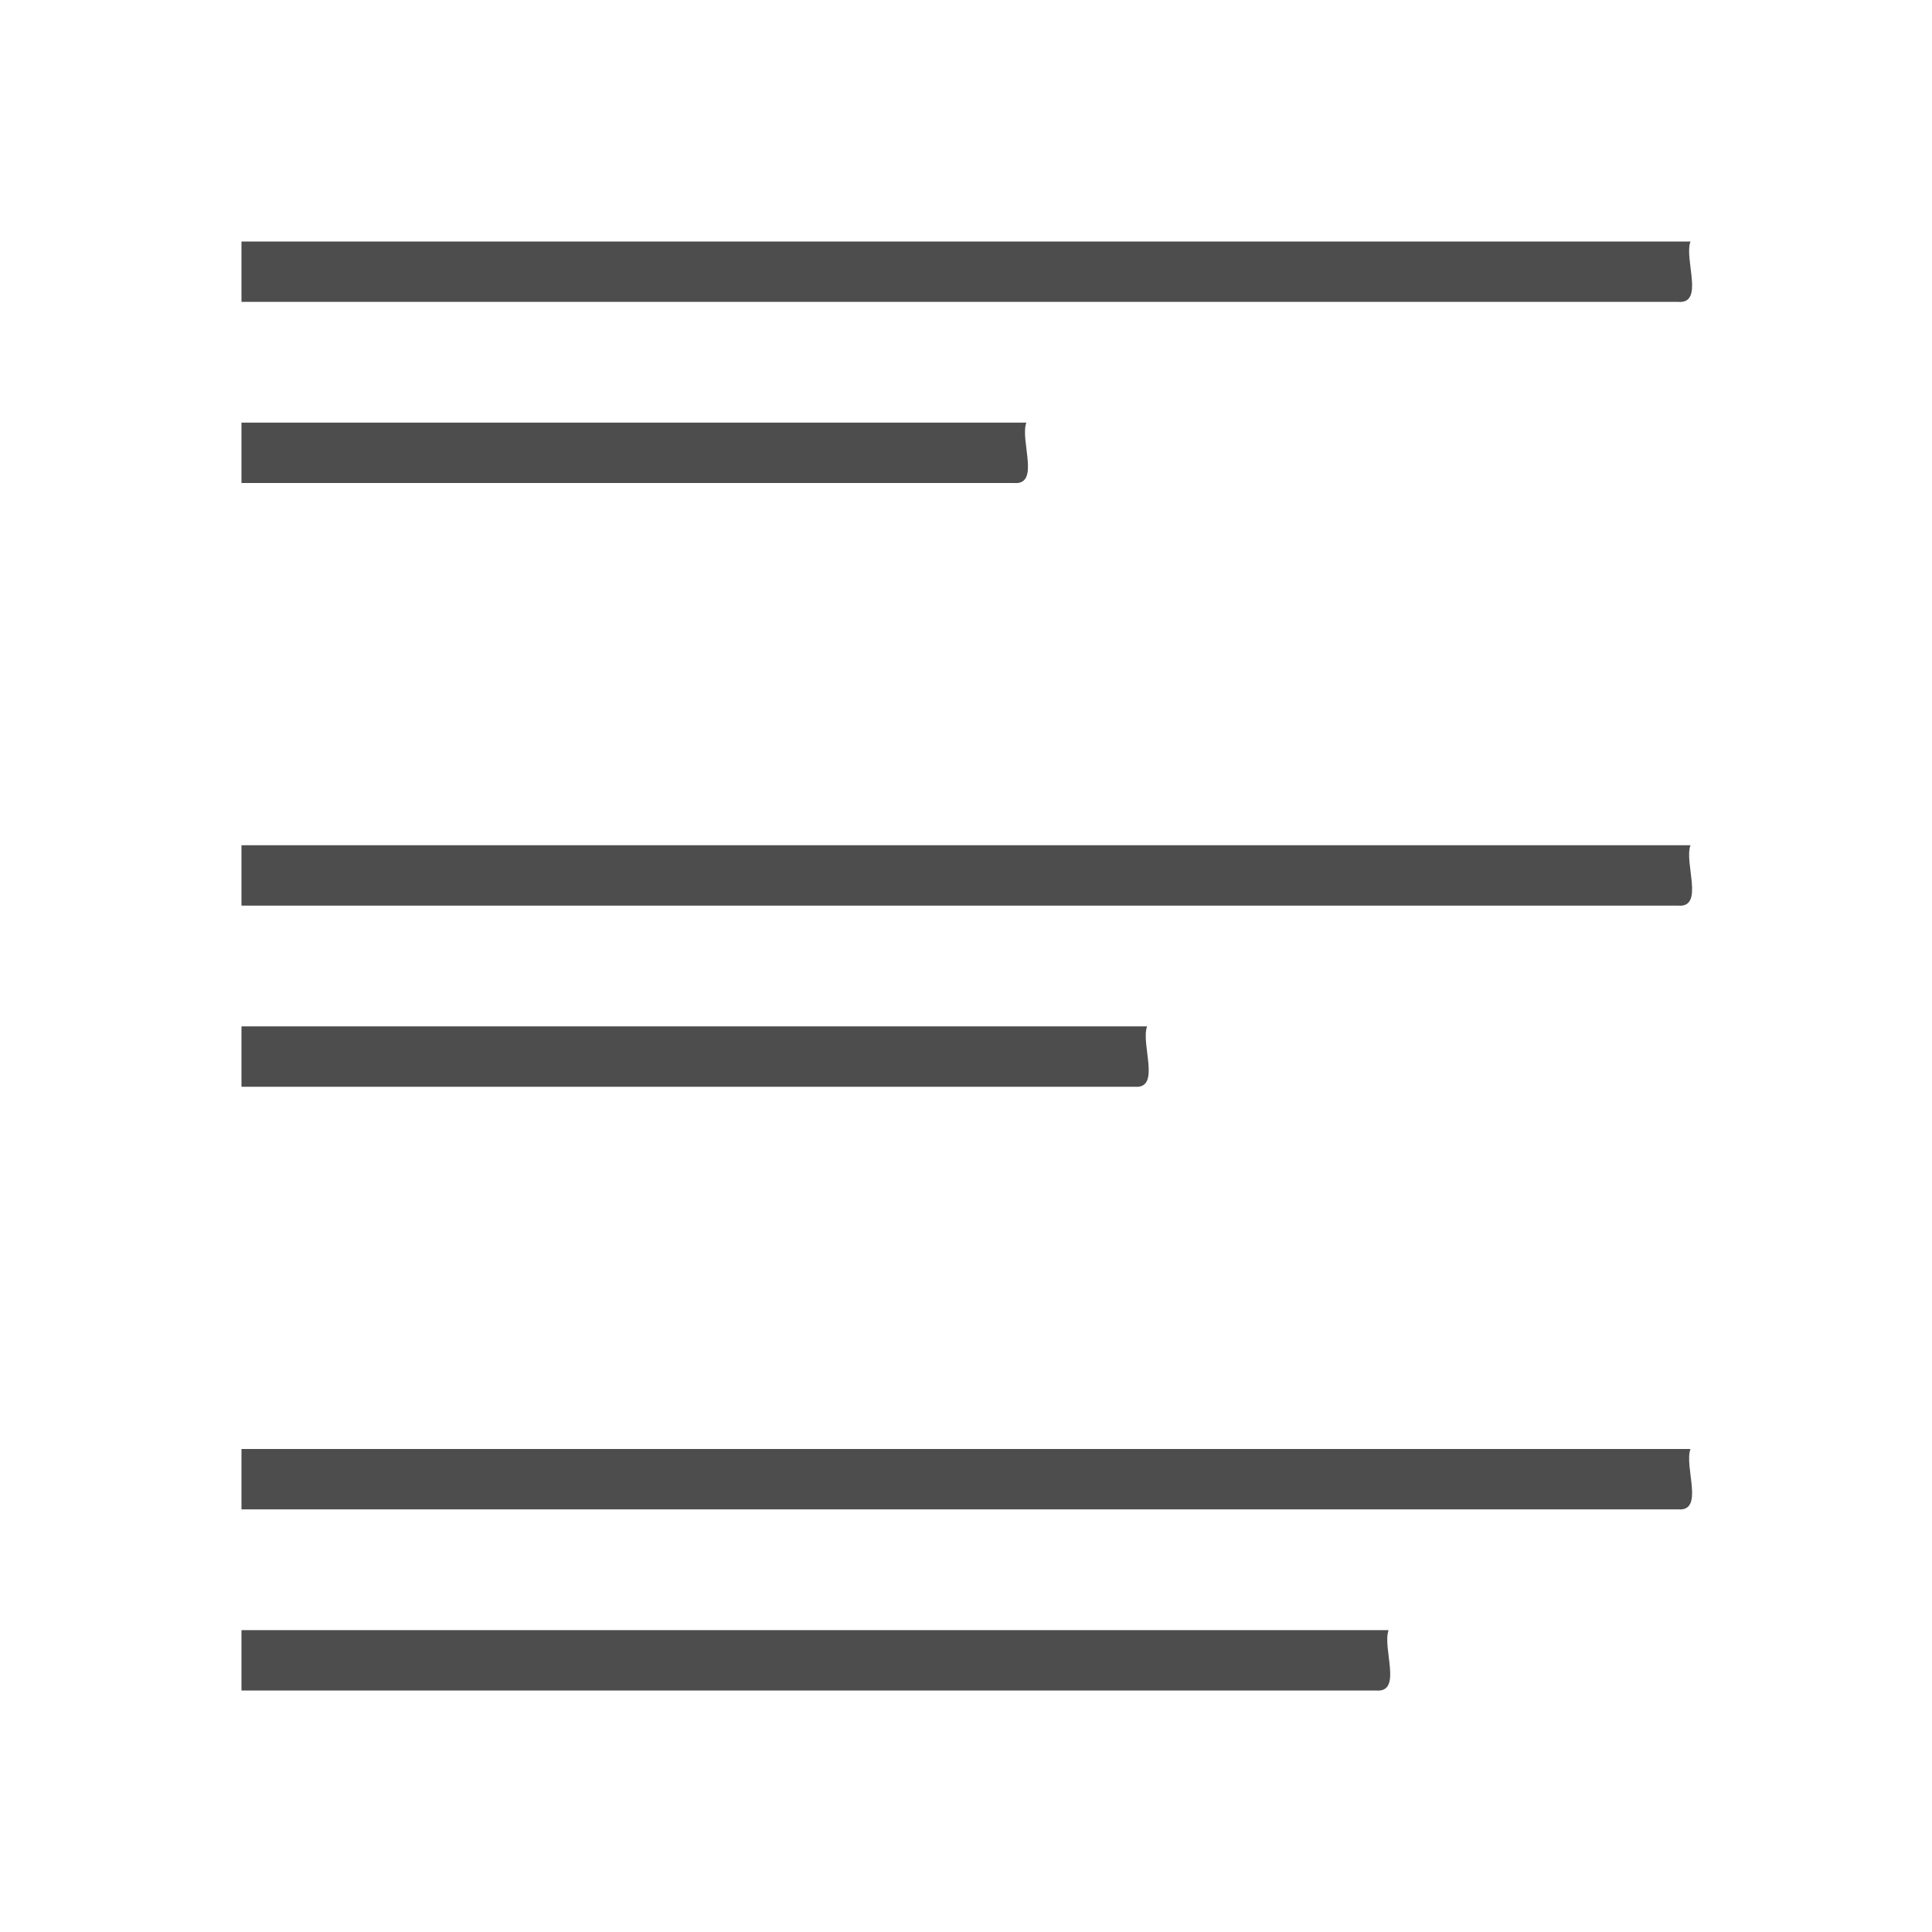
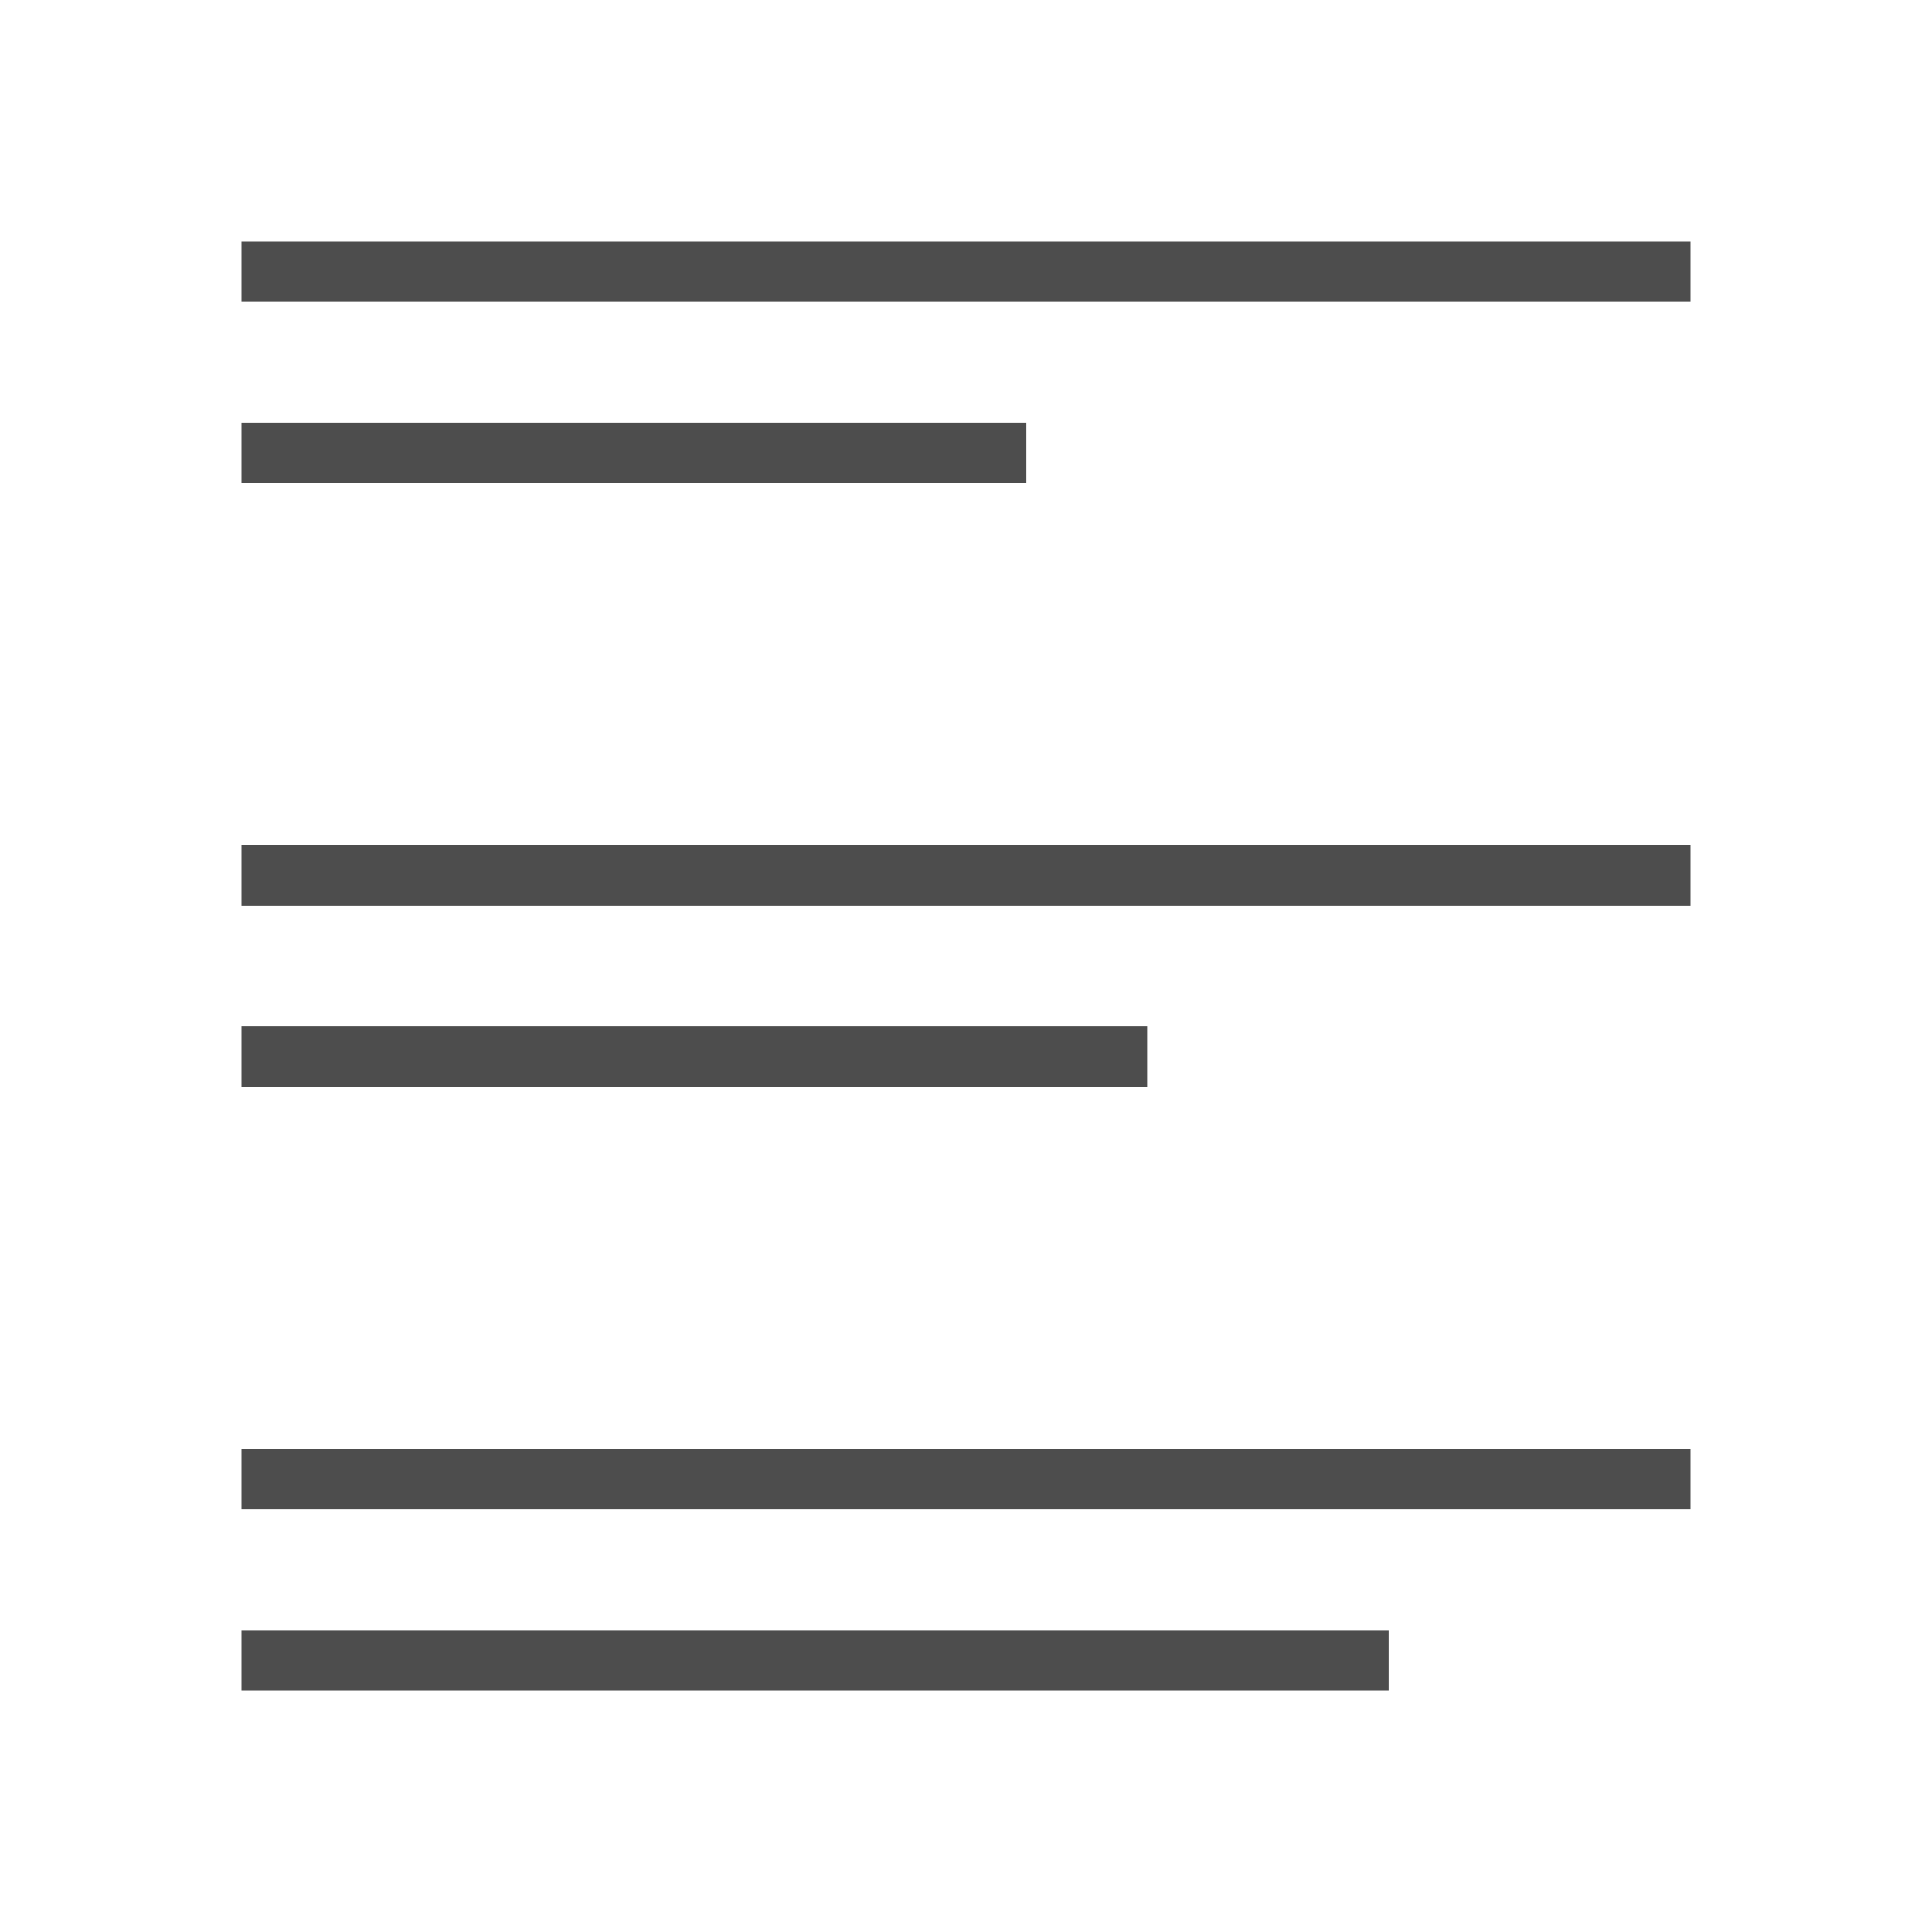
<svg xmlns="http://www.w3.org/2000/svg" width="32" height="32" id="svg5453" version="1.1" viewBox="0 0 32 32">
  <defs id="defs5455">
    <style type="text/css" id="current-color-scheme">
      .ColorScheme-Text {
        color:#4d4d4d;
      }
      .ColorScheme-Background {
        color:#eff0f1;
      }
      .ColorScheme-Highlight {
        color:#3daee9;
      }
      .ColorScheme-ViewText {
        color:#31363b;
      }
      .ColorScheme-ViewBackground {
        color:#fcfcfc;
      }
      .ColorScheme-ViewHover {
        color:#93cee9;
      }
      .ColorScheme-ViewFocus{
        color:#3daee9;
      }
      .ColorScheme-ButtonText {
        color:#31363b;
      }
      .ColorScheme-ButtonBackground {
        color:#eff0f1;
      }
      .ColorScheme-ButtonHover {
        color:#93cee9;
      }
      .ColorScheme-ButtonFocus{
        color:#3daee9;
      }
      </style>
  </defs>
-   <g id="layer1" transform="translate(-384.5714,-515.798)">
-     <path style="color:#4d4d4d;fill:currentColor;fill-opacity:1;stroke:none;stroke-linecap:square" d="m 388.571,519.798 c 8,4e-5 16,-7e-5 24,6e-5 -0.109,0.292 0.236,1.038 -0.204,1 -7.932,-3e-5 -15.864,7e-5 -23.796,-5e-5 4e-5,-0.333 -7e-5,-0.667 5e-5,-1 z" id="rect4544" />
-     <path style="color:#4d4d4d;fill:currentColor;fill-opacity:1;stroke:none;stroke-linecap:square" d="m 388.571,522.798 c 4.333,4e-5 8.667,-7e-5 13,6e-5 -0.109,0.292 0.236,1.038 -0.204,1 -4.265,-3e-5 -8.531,7e-5 -12.796,-5e-5 4e-5,-0.333 -7e-5,-0.667 5e-5,-1 z" id="rect4546" />
-     <path style="color:#4d4d4d;fill:currentColor;fill-opacity:1;stroke:none;stroke-linecap:square" d="m 388.571,529.798 c 8,4e-5 16,-7e-5 24,6e-5 -0.109,0.292 0.236,1.038 -0.204,1 -7.932,-3e-5 -15.864,7e-5 -23.796,-5e-5 4e-5,-0.333 -7e-5,-0.667 5e-5,-1 z" id="rect4548" />
-     <path style="color:#4d4d4d;fill:currentColor;fill-opacity:1;stroke:none;stroke-linecap:square" d="m 388.571,532.798 c 5,4e-5 10,-7e-5 15,6e-5 -0.109,0.292 0.236,1.038 -0.204,1 -4.932,-3e-5 -9.864,7e-5 -14.796,-5e-5 4e-5,-0.333 -7e-5,-0.667 5e-5,-1 z" id="rect4550" />
-     <path style="color:#4d4d4d;fill:currentColor;fill-opacity:1;stroke:none;stroke-linecap:square" d="m 388.571,539.798 c 8,4e-5 16,-7e-5 24,6e-5 -0.109,0.292 0.236,1.038 -0.204,1 -7.932,-3e-5 -15.864,7e-5 -23.796,-5e-5 4e-5,-0.333 -7e-5,-0.667 5e-5,-1 z" id="rect4552" />
-     <path style="color:#4d4d4d;fill:currentColor;fill-opacity:1;stroke:none;stroke-linecap:square" d="m 388.571,542.798 c 6.333,4e-5 12.667,-7e-5 19,6e-5 -0.109,0.292 0.236,1.038 -0.204,1 -6.265,-3e-5 -12.531,7e-5 -18.796,-5e-5 4e-5,-0.333 -7e-5,-0.667 5e-5,-1 z" id="rect4554" />
-   </g>
+   <path id="rect4544" d="M 4,4 28,4 28,5 4,5 Z" style="color:#4d4d4d;fill:currentColor;fill-opacity:1;stroke:none;stroke-linecap:square" />
+   <path id="rect4546" d="M 4,7 17,7 17,8 4,8 Z" style="color:#4d4d4d;fill:currentColor;fill-opacity:1;stroke:none;stroke-linecap:square" />
+   <path id="rect4548" d="M 4,14 28,14 28,15 4,15 Z" style="color:#4d4d4d;fill:currentColor;fill-opacity:1;stroke:none;stroke-linecap:square" />
+   <path id="rect4550" d="M 4,17 19,17 19,18 4,18 Z" style="color:#4d4d4d;fill:currentColor;fill-opacity:1;stroke:none;stroke-linecap:square" />
+   <path id="rect4552" d="m 4,24 24,6e-5 L 28,25 4,25 Z" style="color:#4d4d4d;fill:currentColor;fill-opacity:1;stroke:none;stroke-linecap:square" />
+   <path id="rect4554" d="m 4,27 19,6e-5 L 23,28 4,28 Z" style="color:#4d4d4d;fill:currentColor;fill-opacity:1;stroke:none;stroke-linecap:square" />
</svg>
